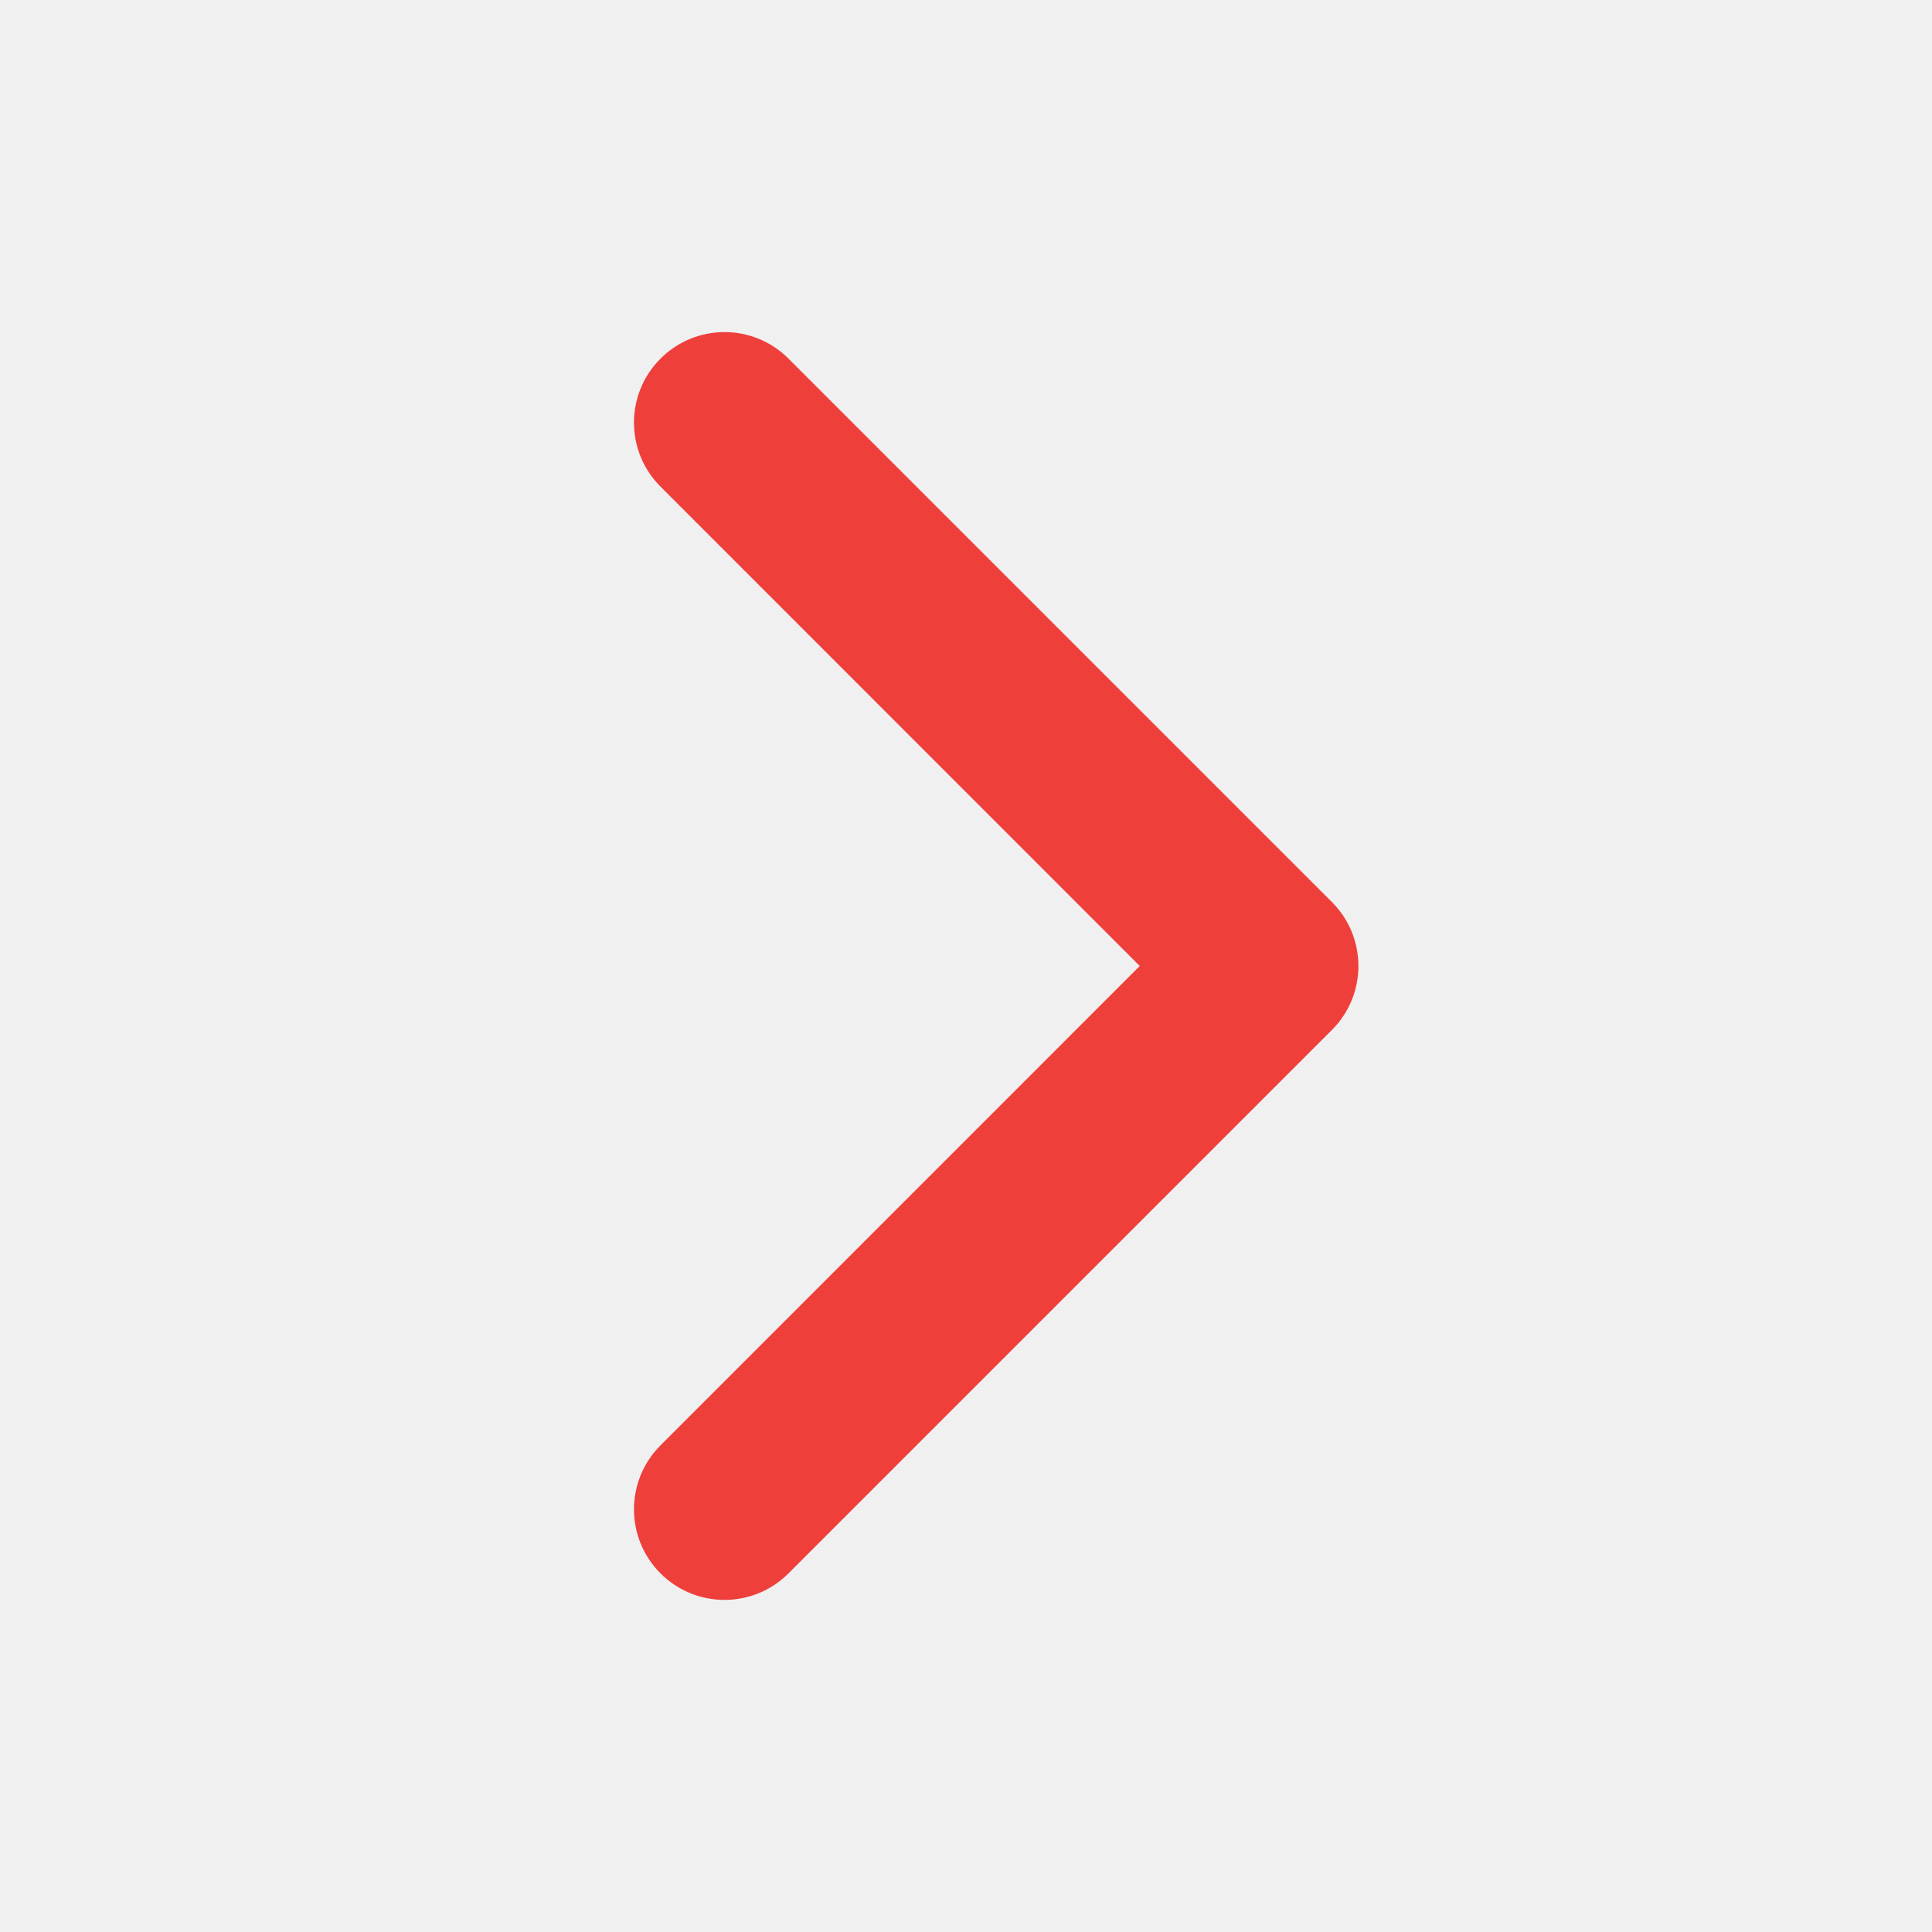
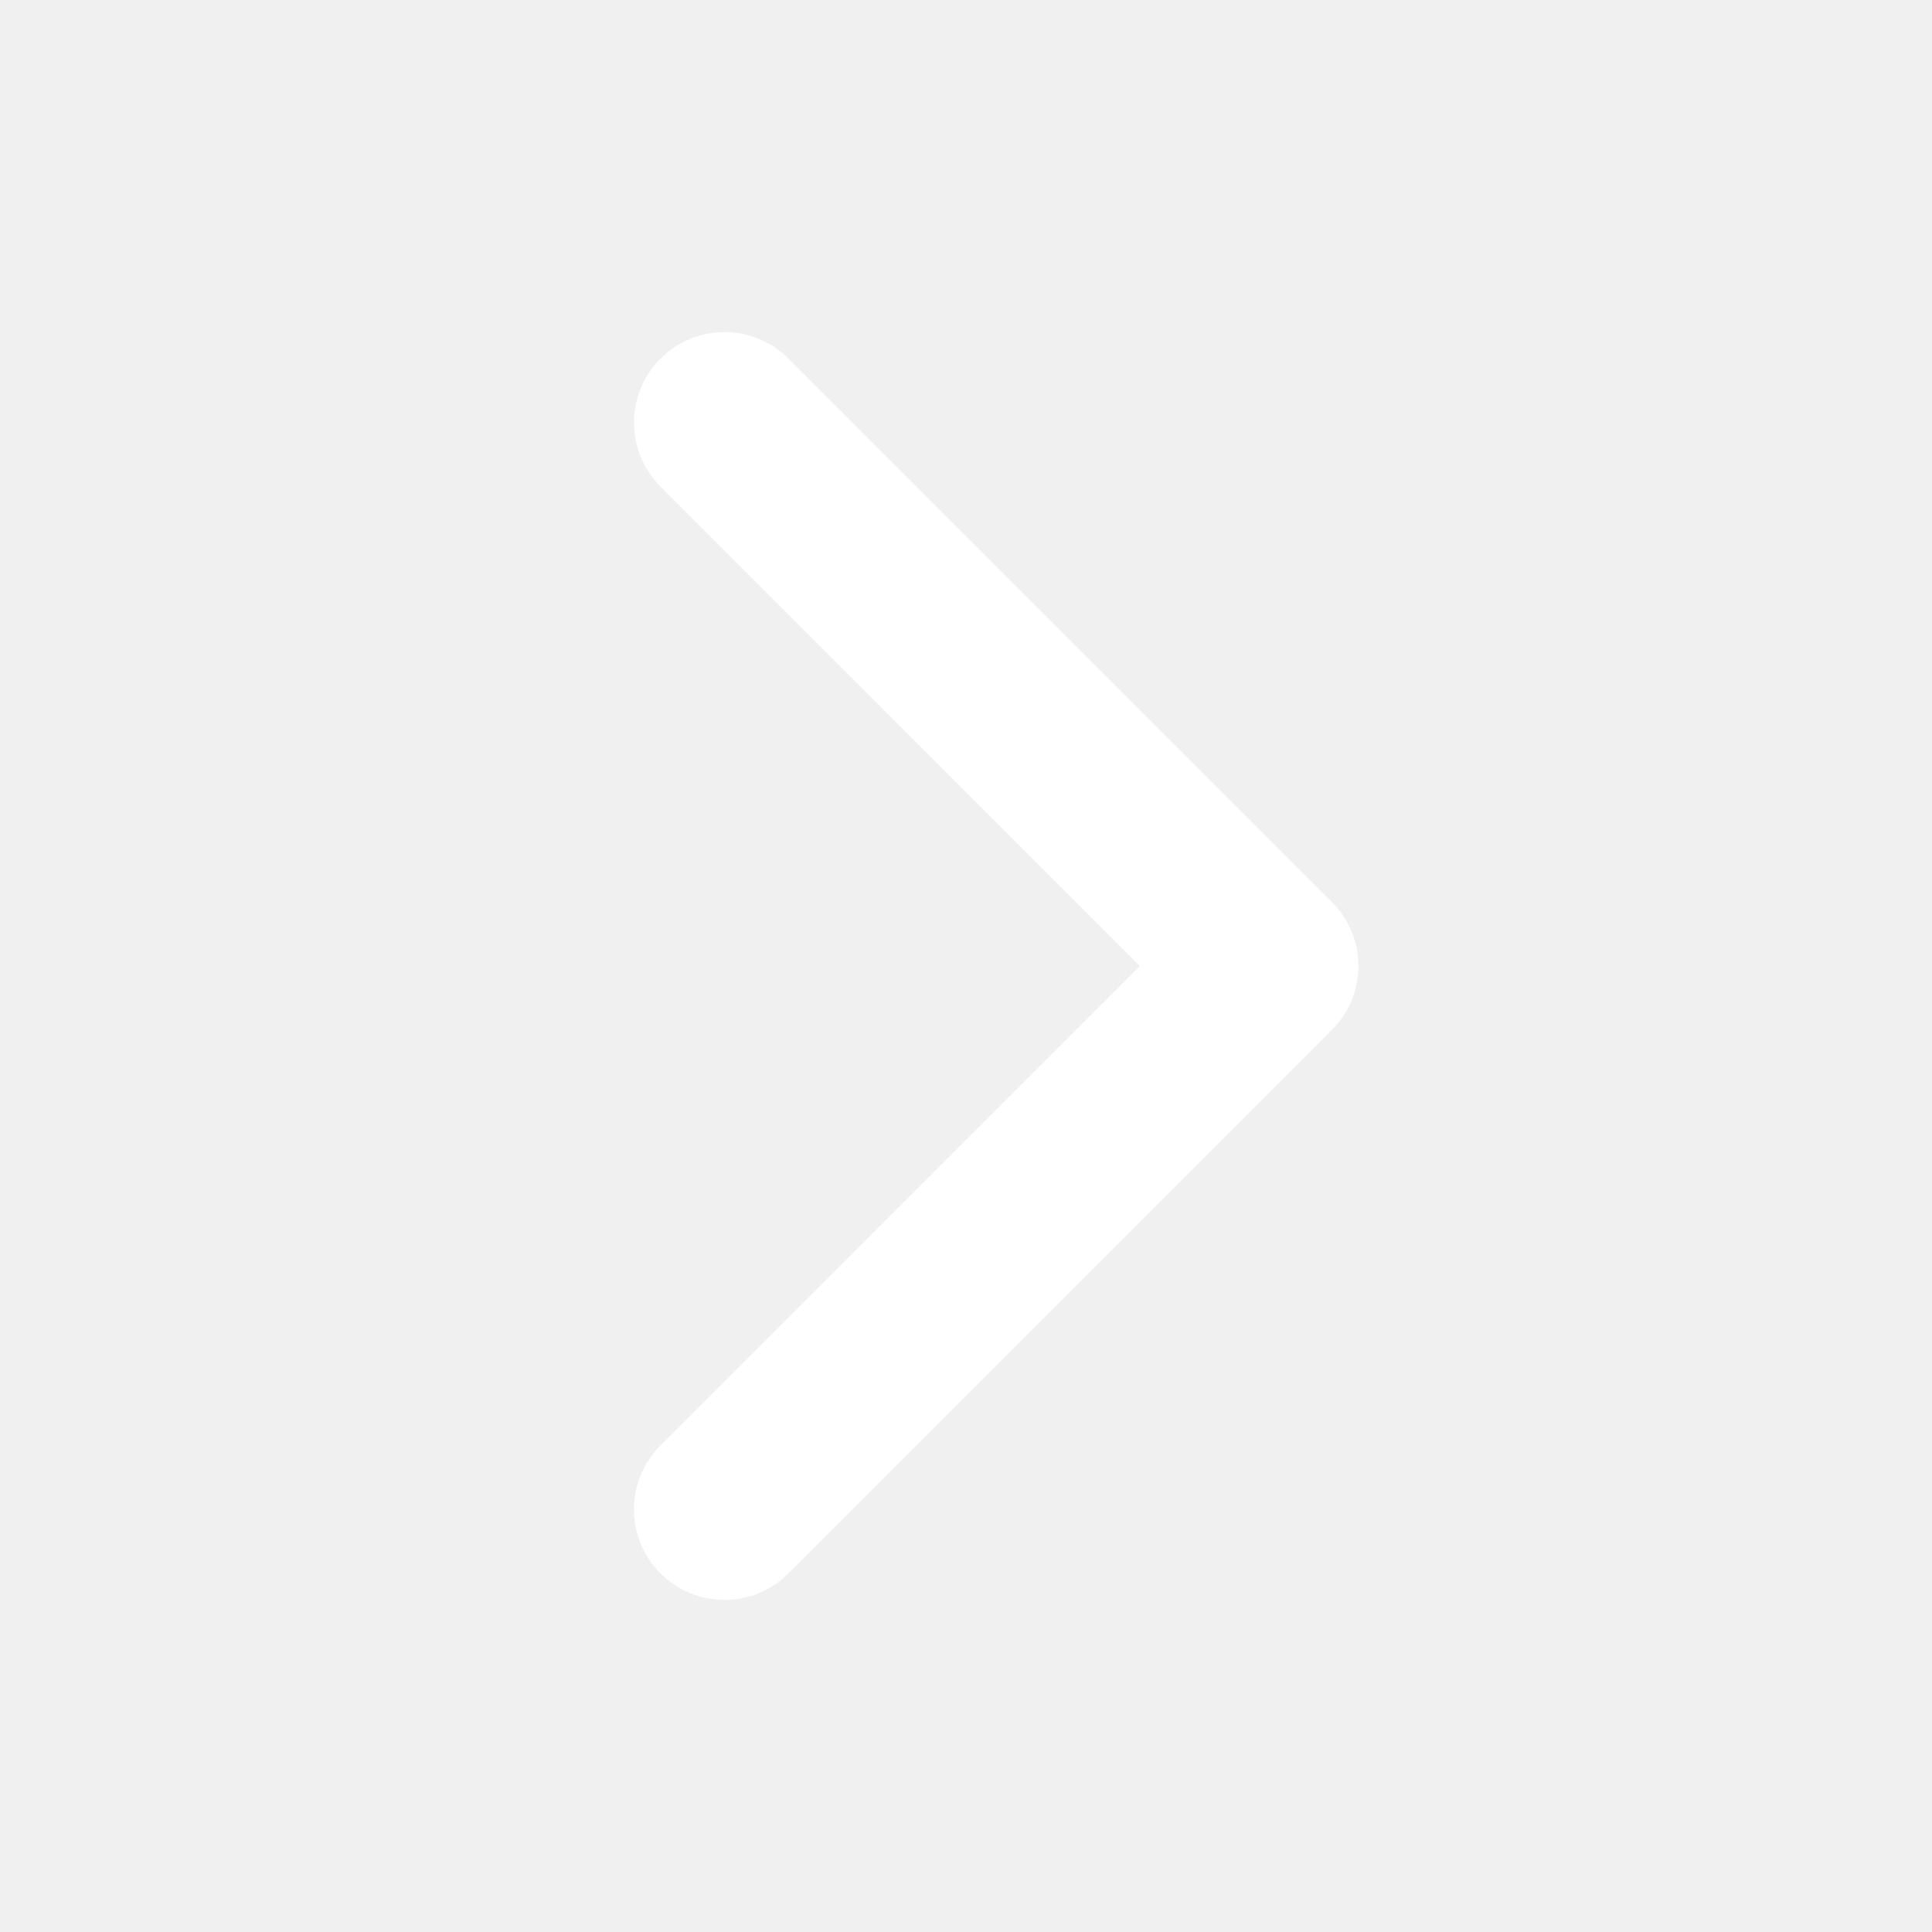
<svg xmlns="http://www.w3.org/2000/svg" width="16" height="16" viewBox="0 0 16 16" fill="none">
-   <path fill-rule="evenodd" clip-rule="evenodd" d="M5.47 13.03C5.177 12.737 5.177 12.263 5.47 11.97L9.439 8L5.47 4.03C5.177 3.737 5.177 3.263 5.47 2.97C5.763 2.677 6.237 2.677 6.53 2.97L11.03 7.47C11.323 7.763 11.323 8.237 11.03 8.53L6.53 13.03C6.237 13.323 5.763 13.323 5.47 13.03Z" fill="#EF3F3B" />
+   <path fill-rule="evenodd" clip-rule="evenodd" d="M5.47 13.03C5.177 12.737 5.177 12.263 5.47 11.97L9.439 8L5.47 4.03C5.177 3.737 5.177 3.263 5.47 2.97C5.763 2.677 6.237 2.677 6.53 2.97L11.03 7.47C11.323 7.763 11.323 8.237 11.03 8.53L6.53 13.03C6.237 13.323 5.763 13.323 5.47 13.03Z" fill="white" />
</svg>
